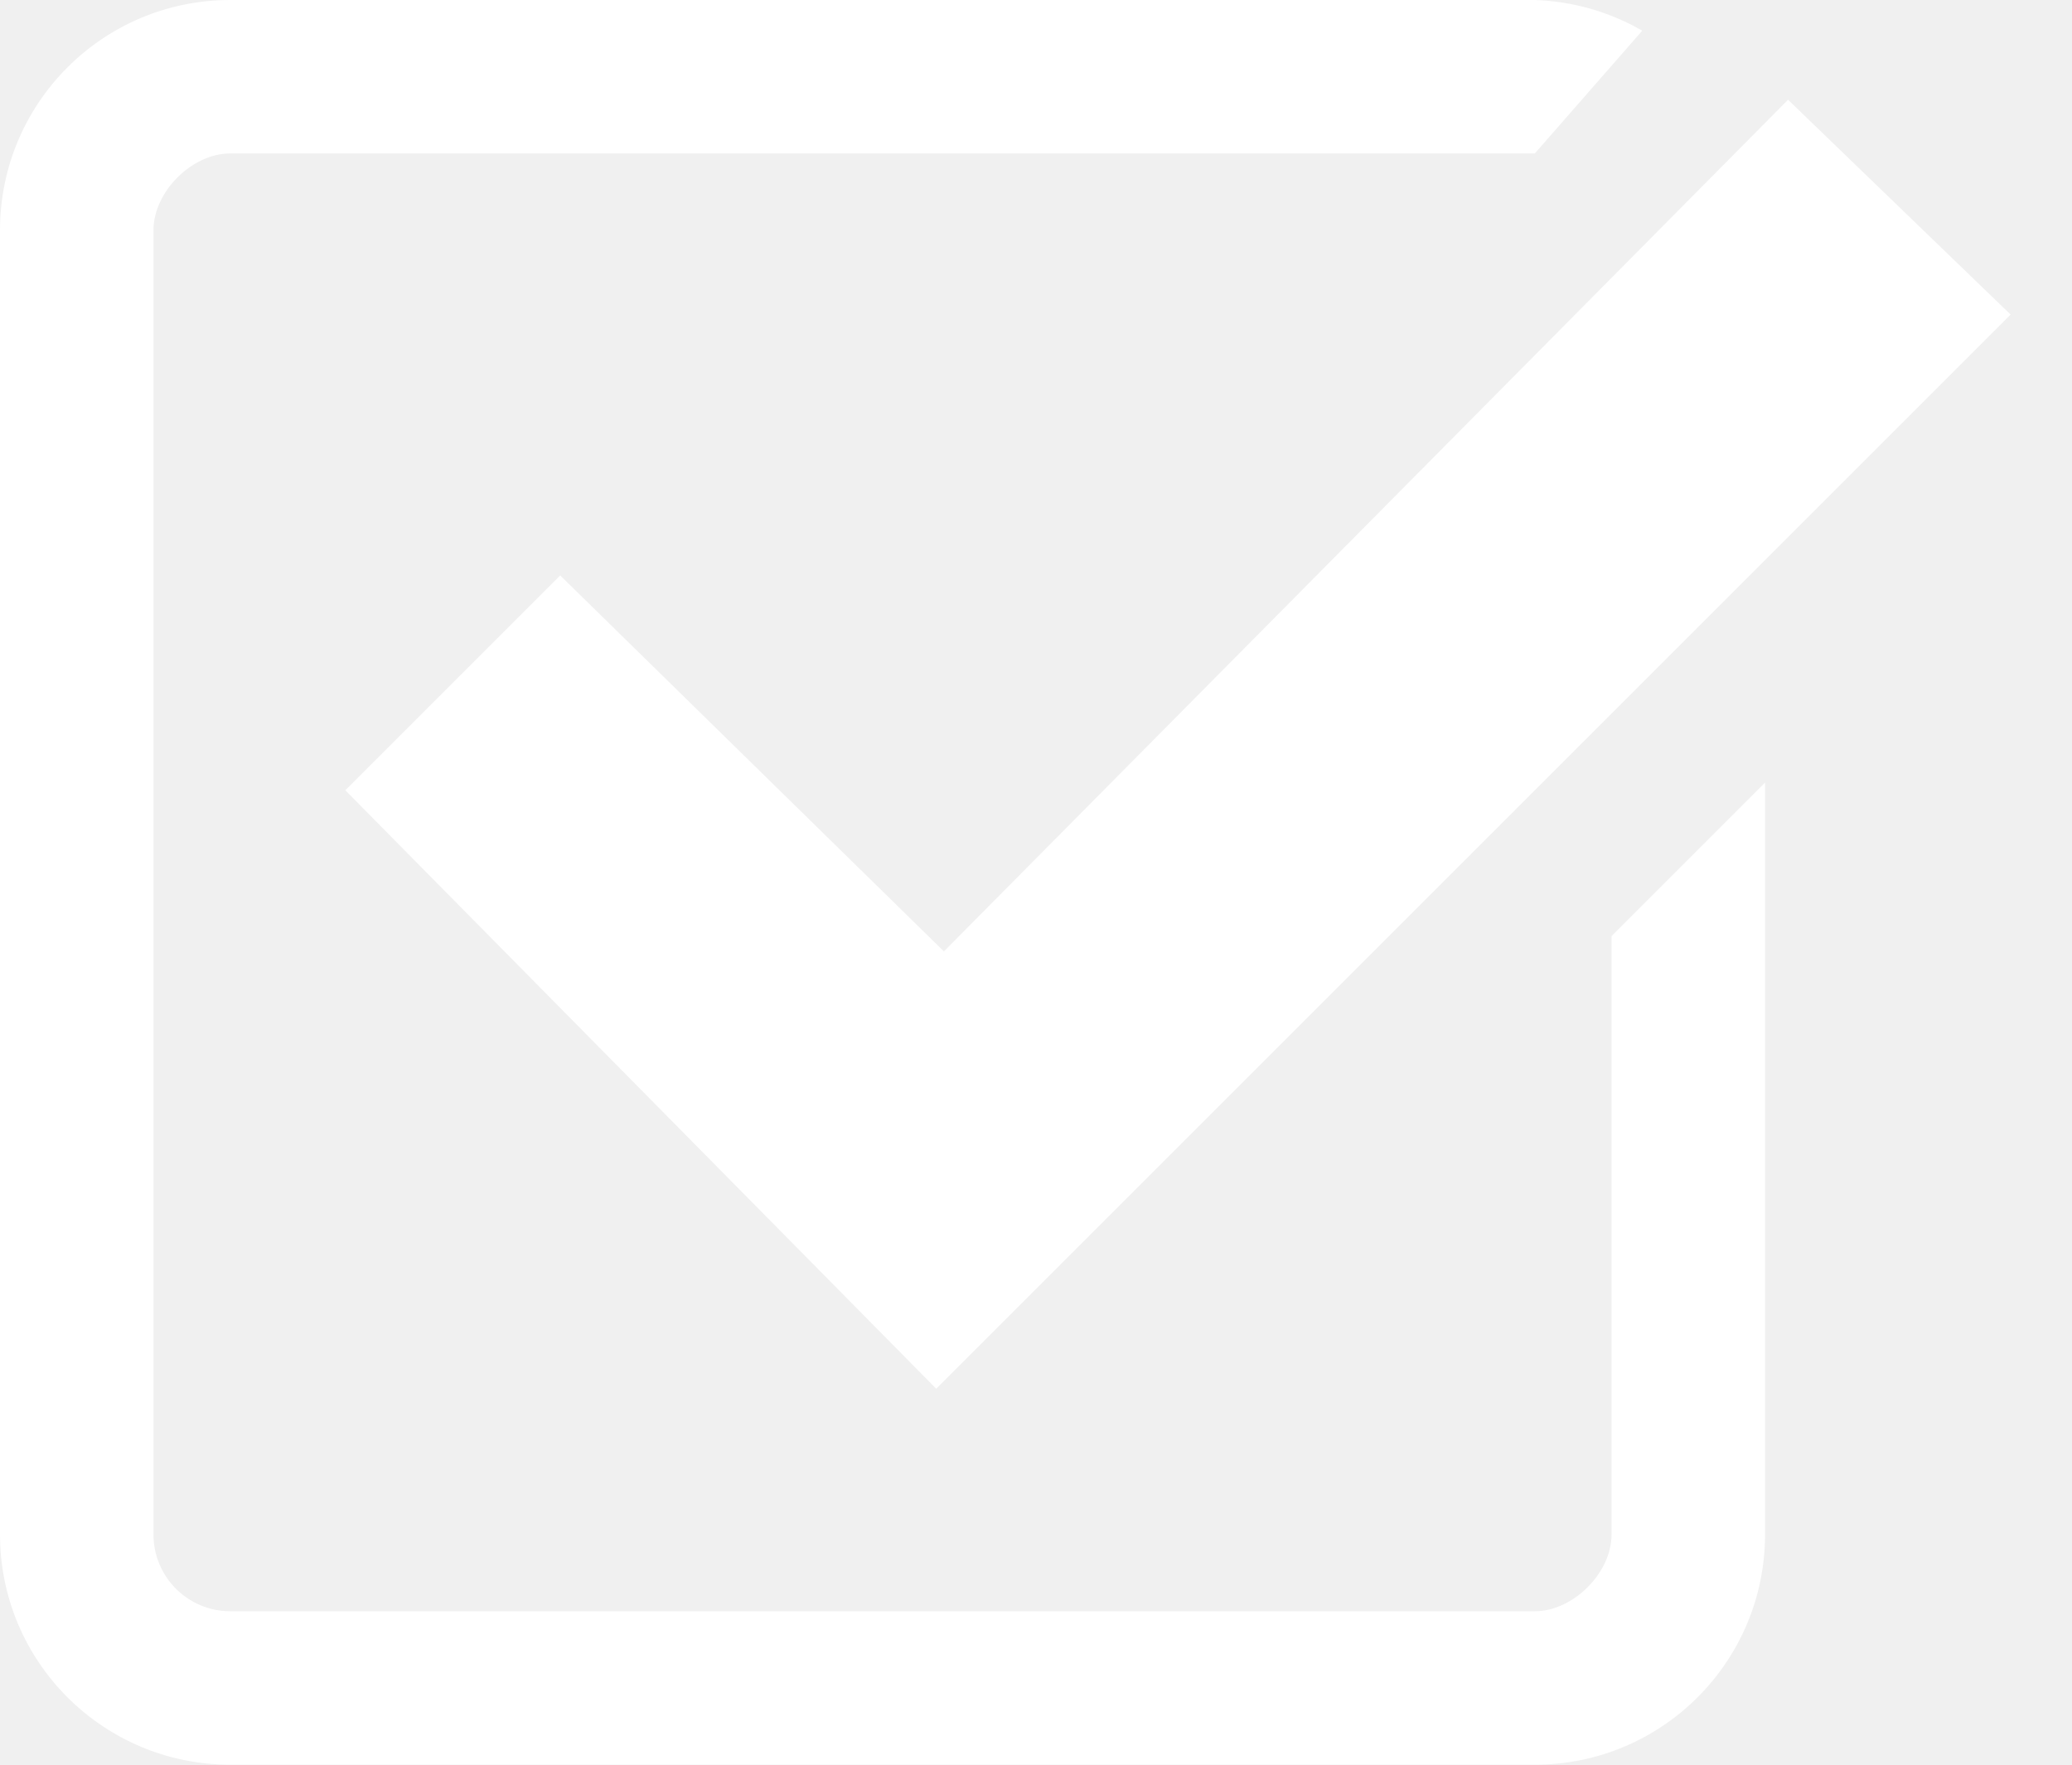
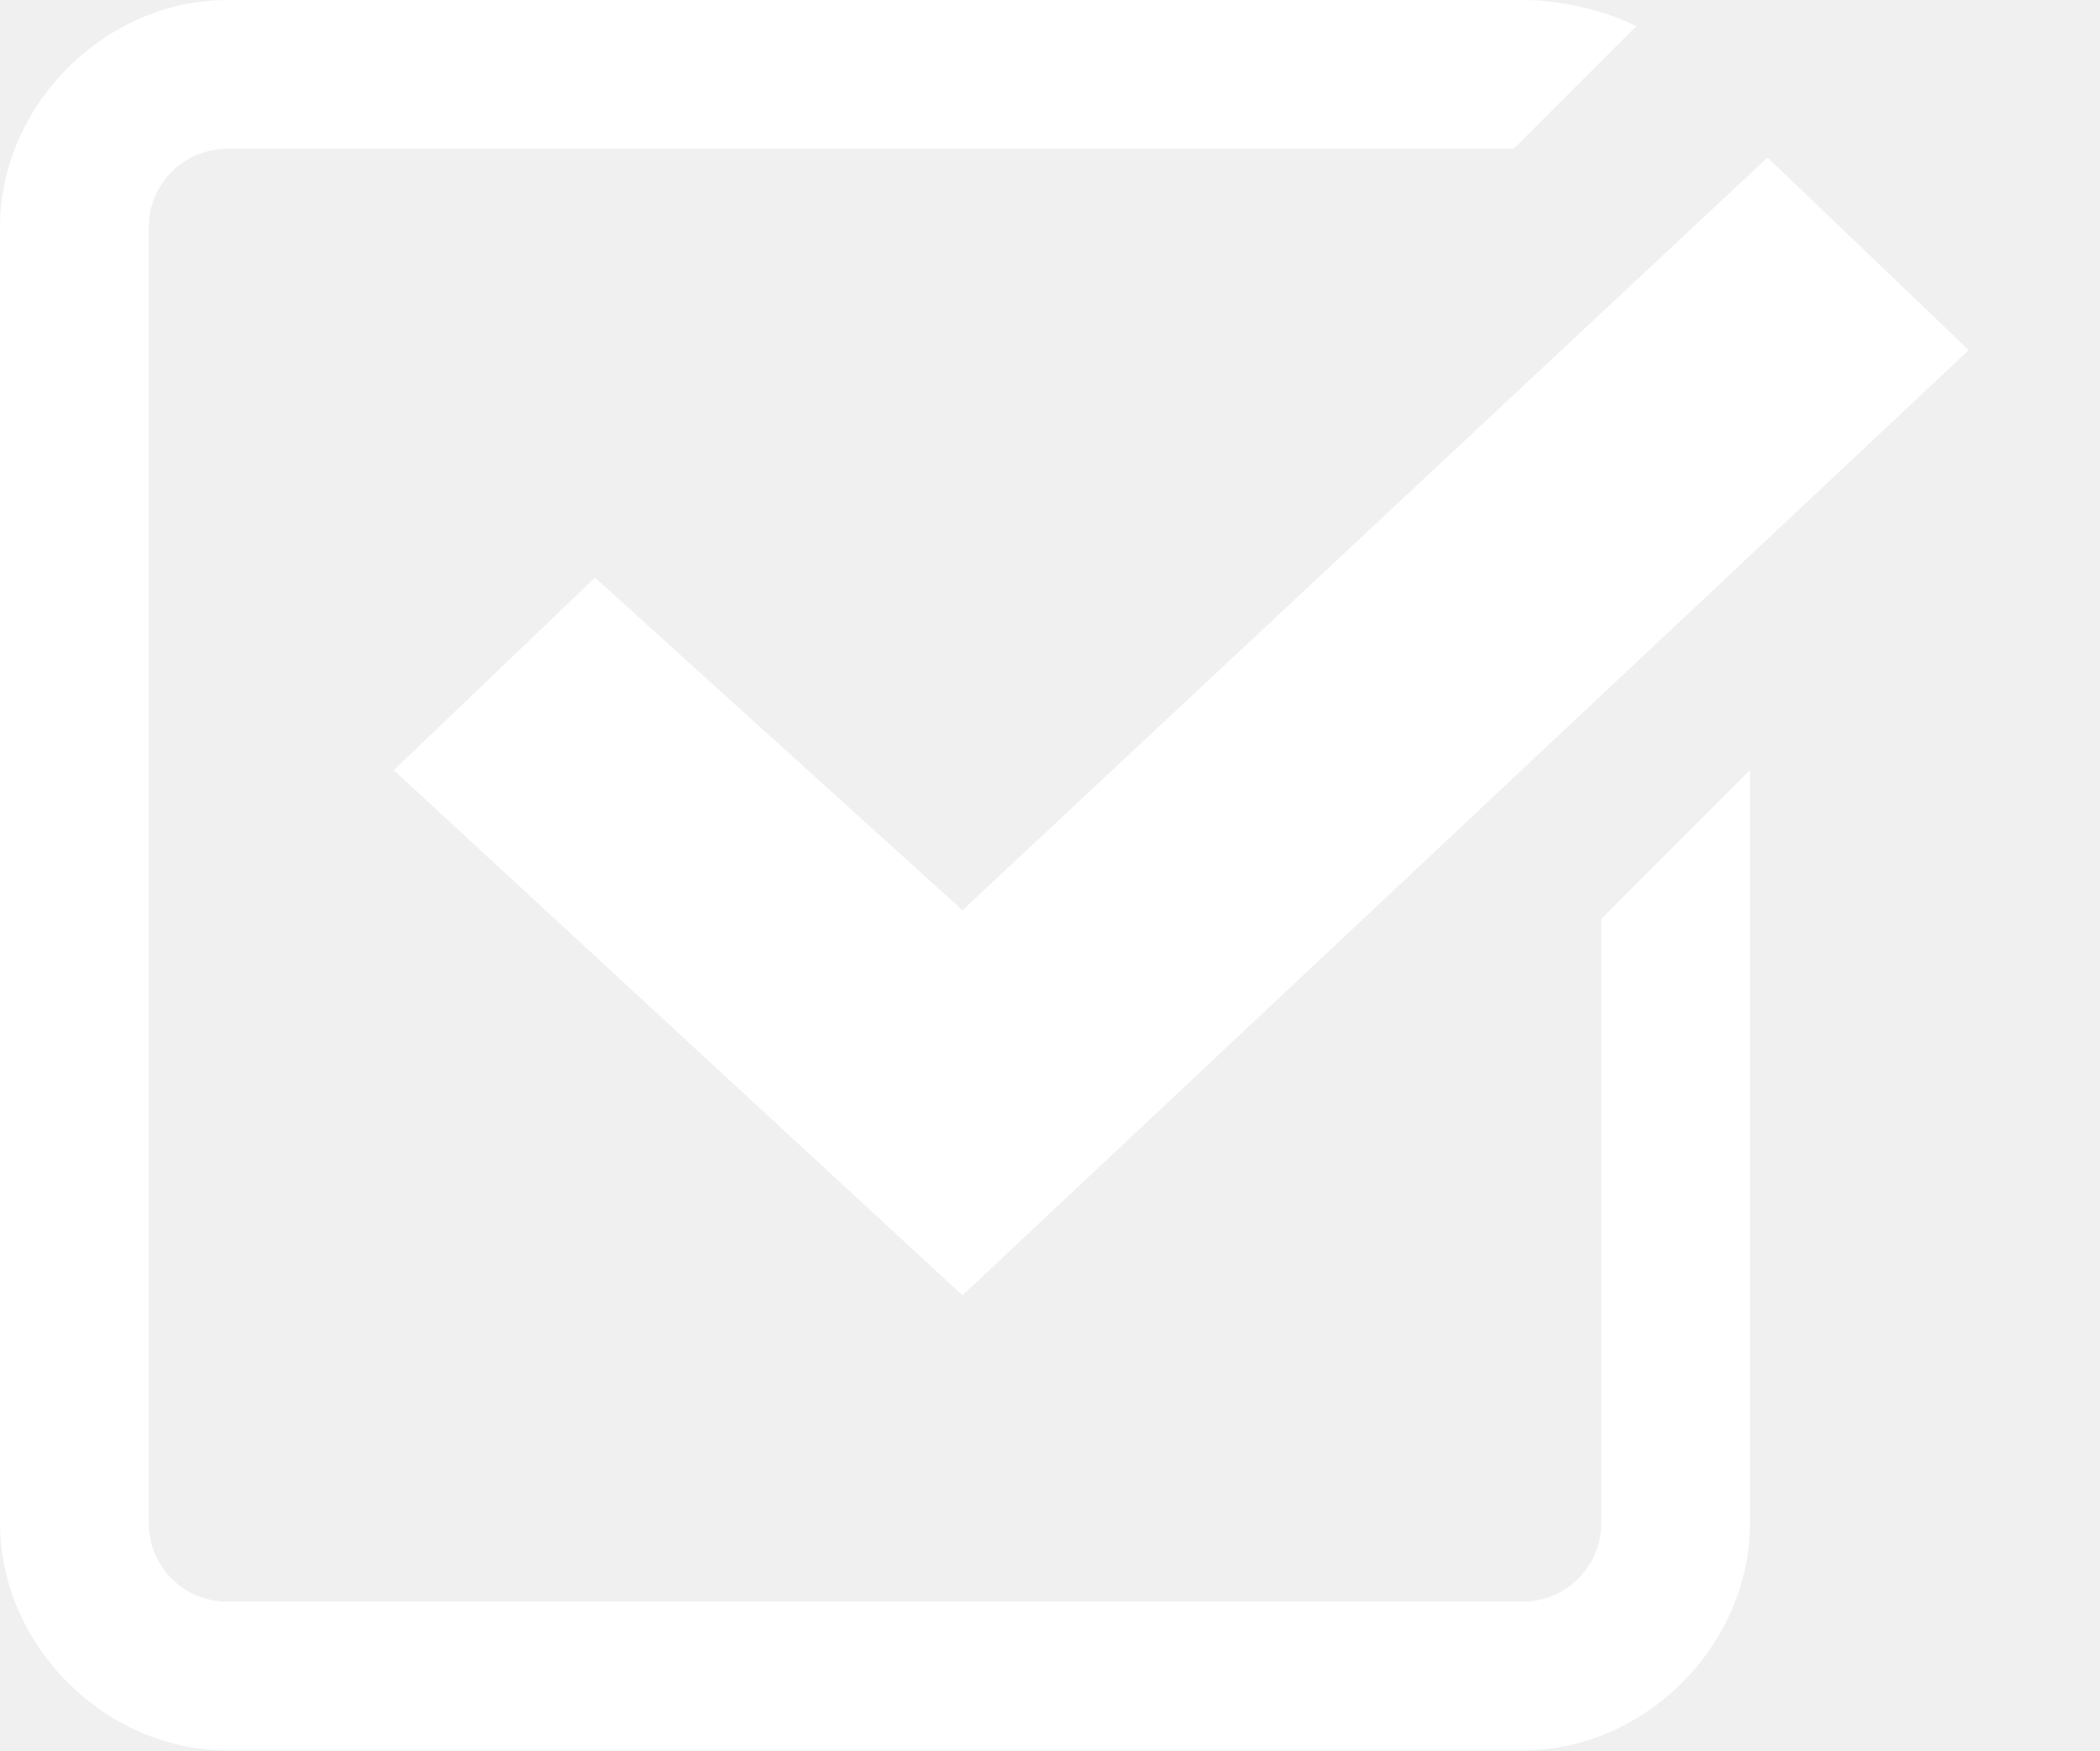
- <svg xmlns="http://www.w3.org/2000/svg" width="27" height="23">
-   <path fill="#FFF" d="M7.3 7.5l-2.8 2.8 7.7 7.8 14-14-2.9-2.8-11 11.1z" />
-   <path fill="#FFF" d="M21 20c0 .5-.5 1-1 1H3a1 1 0 01-1-1V3c0-.5.5-1 1-1h17L21.4.4A3 3 0 0020 0H3a3 3 0 00-3 3v17a3 3 0 003 3h17a3 3 0 003-3v-9.8l-2 2V20z" />
+ <svg xmlns="http://www.w3.org/2000/svg" width="24" height="20" viewBox="0 0 24 20" fill="#ffffff">
+   <path d="M6.8,6.6L4.5,8.8l6.5,6L22.5,4l-2.3-2.2L11,10.4L6.8,6.6z" />
+   <path d="M18.3,17.4c0,0.5-0.4,0.9-0.9,0.9H2.6c-0.5,0-0.9-0.4-0.9-0.9V2.6c0-0.5,0.4-0.9,0.9-0.9h14.7l1.4-1.4C18.3,0.1,17.8,0,17.4,0H2.6C1.2,0,0,1.2,0,2.6v14.8C0,18.8,1.2,20,2.6,20h14.8c1.4,0,2.6-1.2,2.6-2.6V8.8l-1.7,1.7V17.4z" />
</svg>
